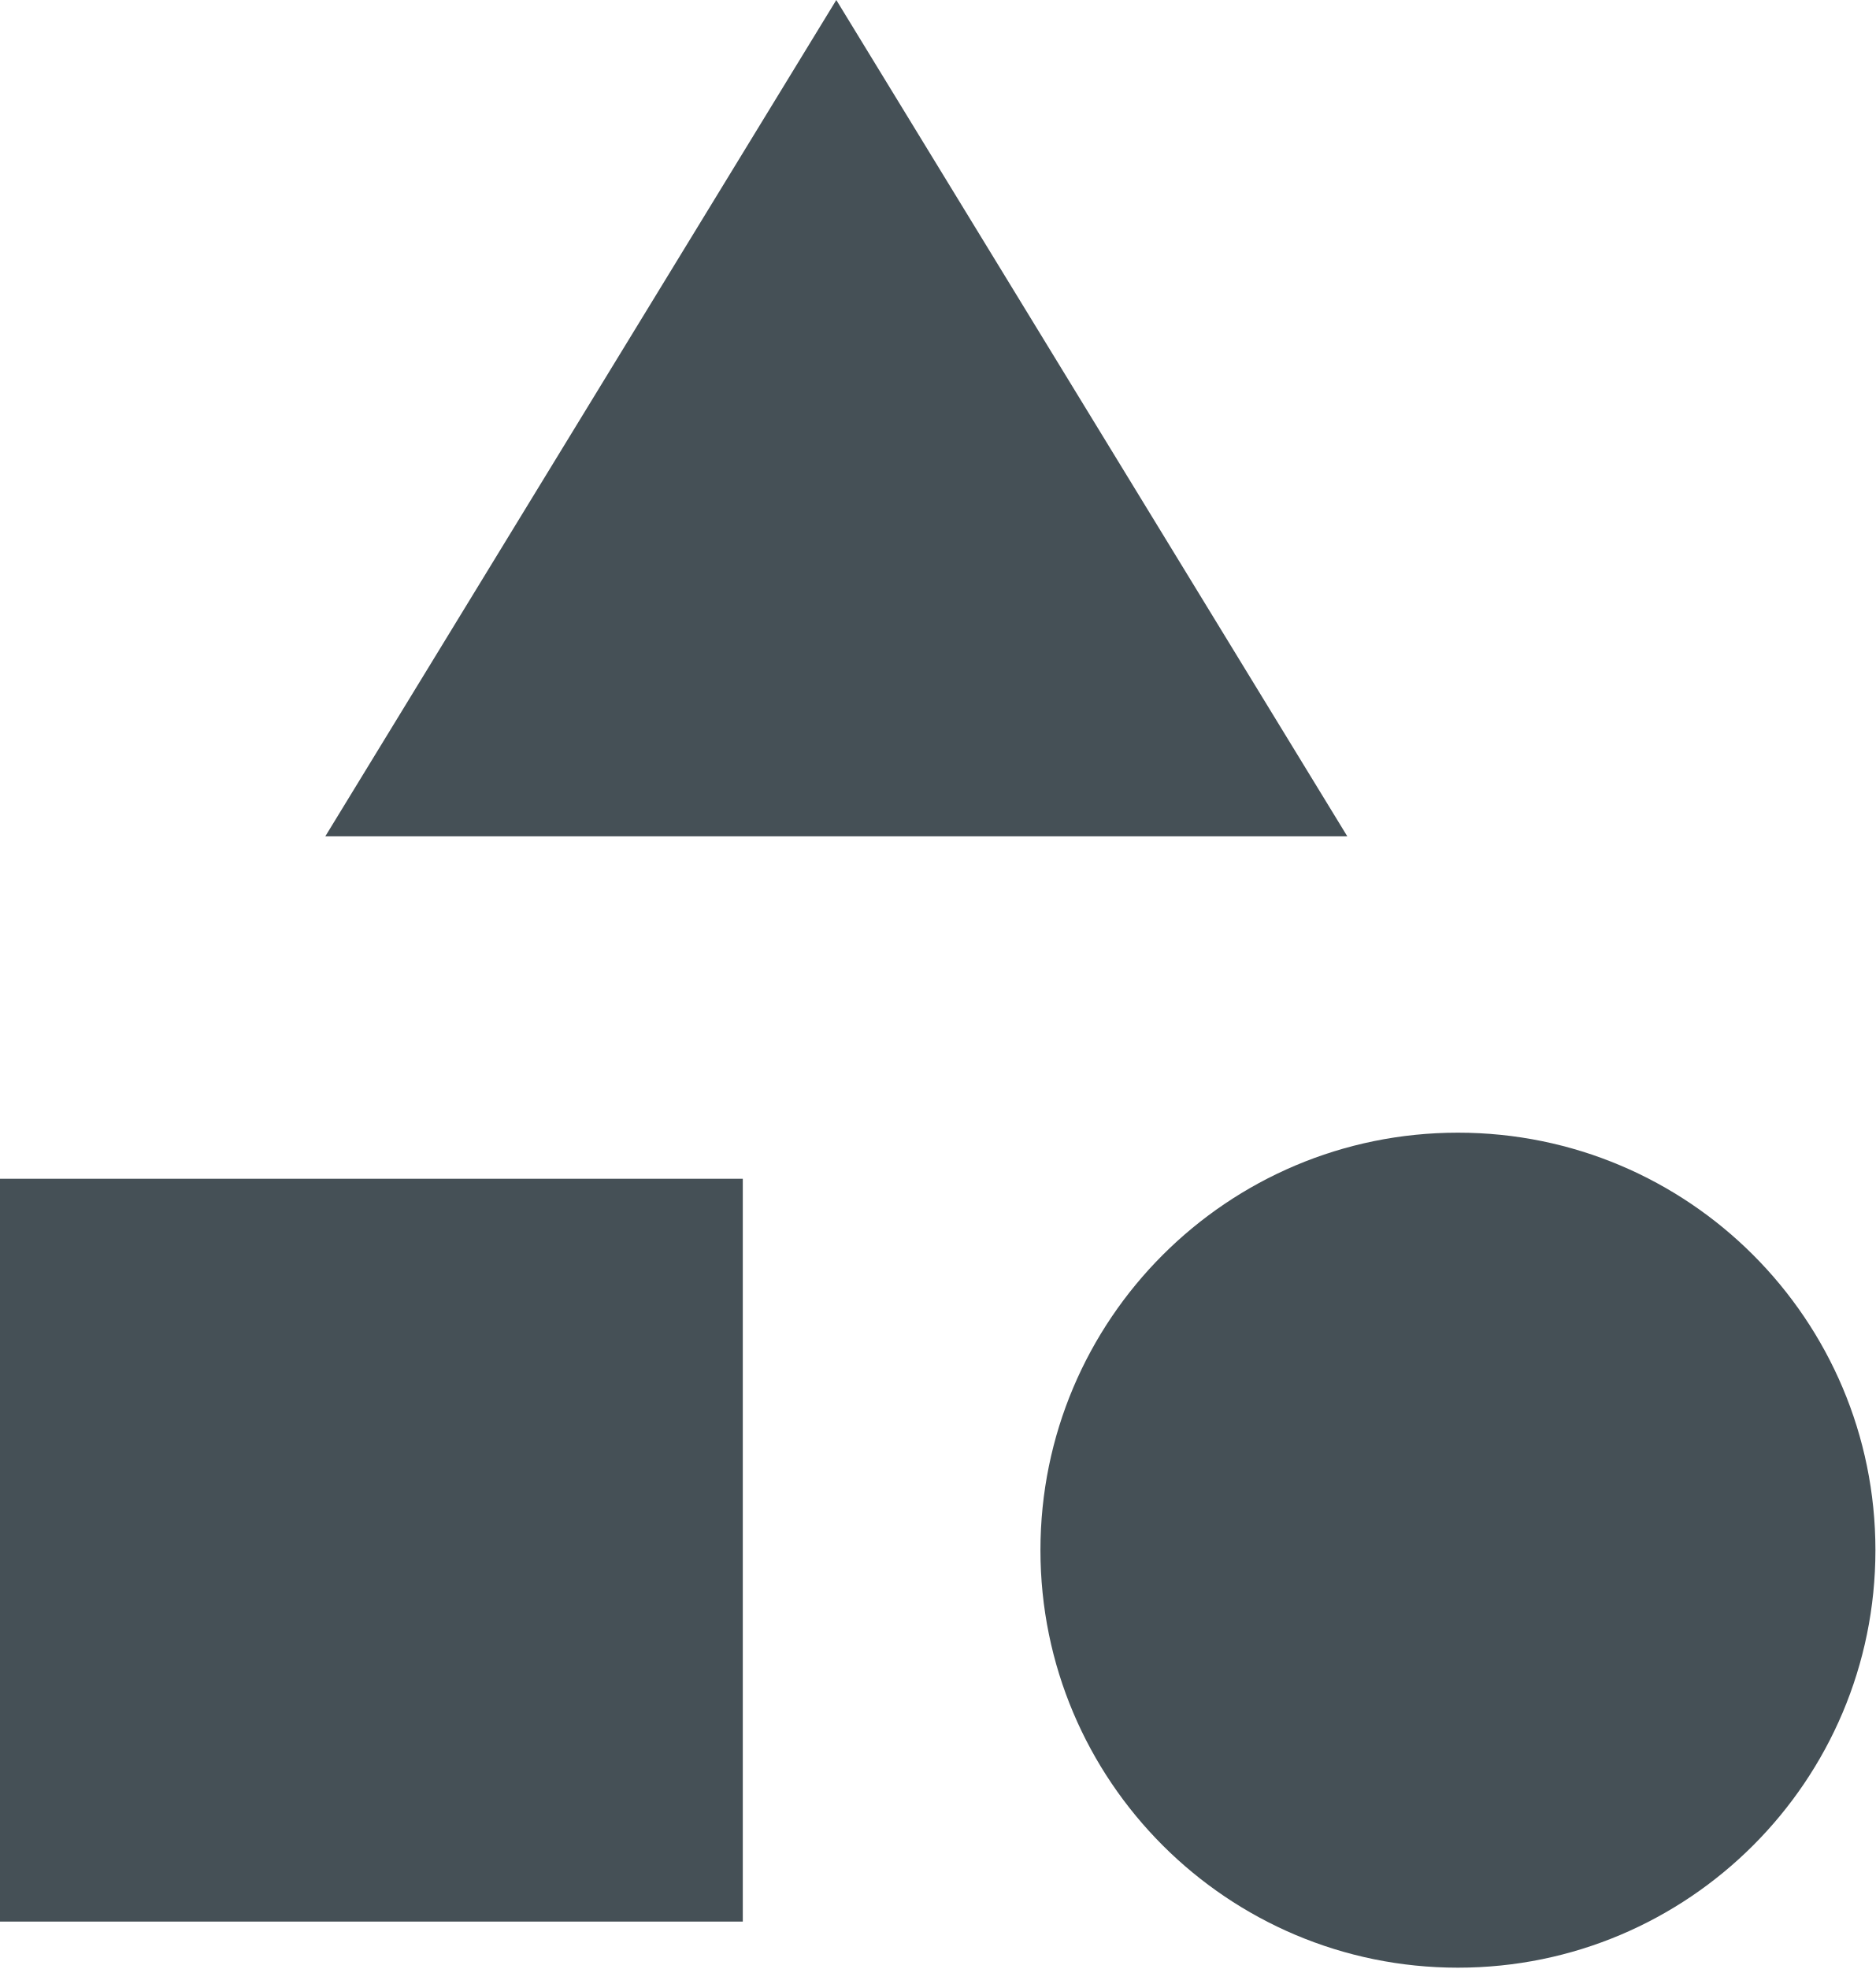
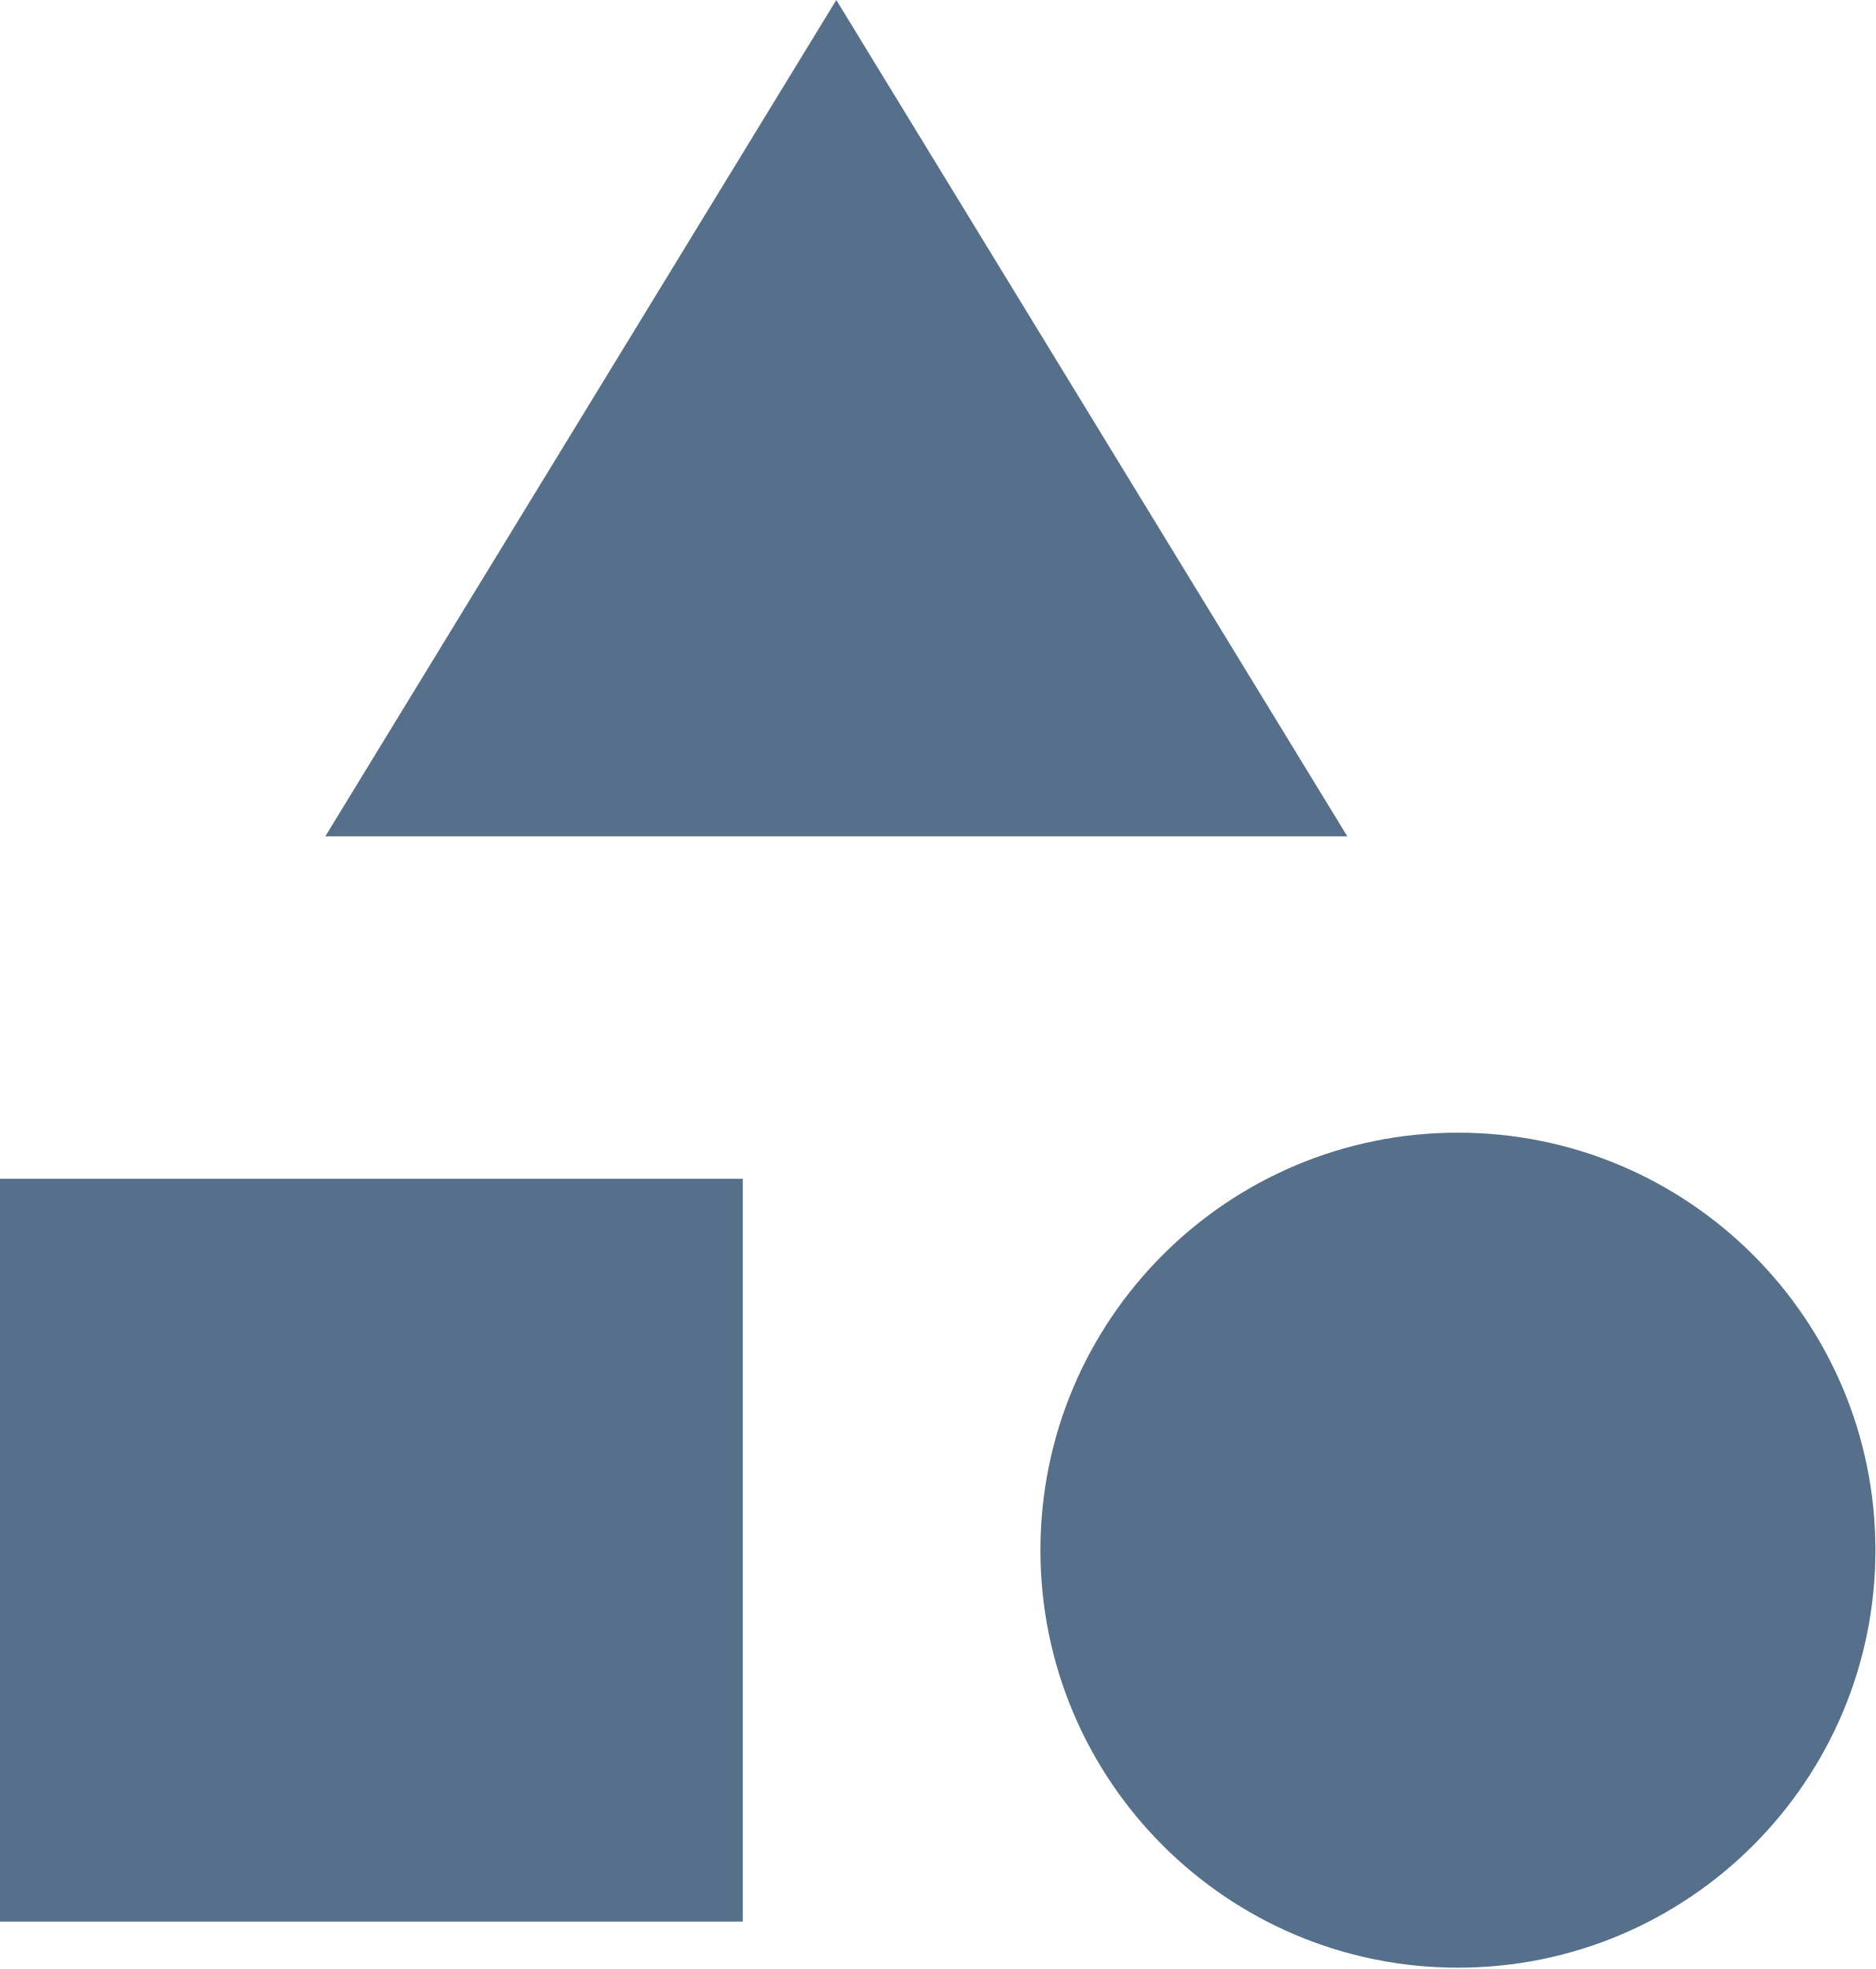
<svg xmlns="http://www.w3.org/2000/svg" id="Modo_de_isolamento" viewBox="0 0 14.24 14.95">
  <defs>
-     <style>.cls-1{fill:#455056;}</style>
+     <style>.cls-1{fill:#566f8b;}</style>
  </defs>
  <path class="cls-1" d="m6.35,0l-3.88,6.35h7.76L6.35,0Z" />
  <circle class="cls-1" cx="11.07" cy="11.77" r="3.17" />
  <path class="cls-1" d="m0,8.95h5.64v5.64H0v-5.64Z" />
</svg>
